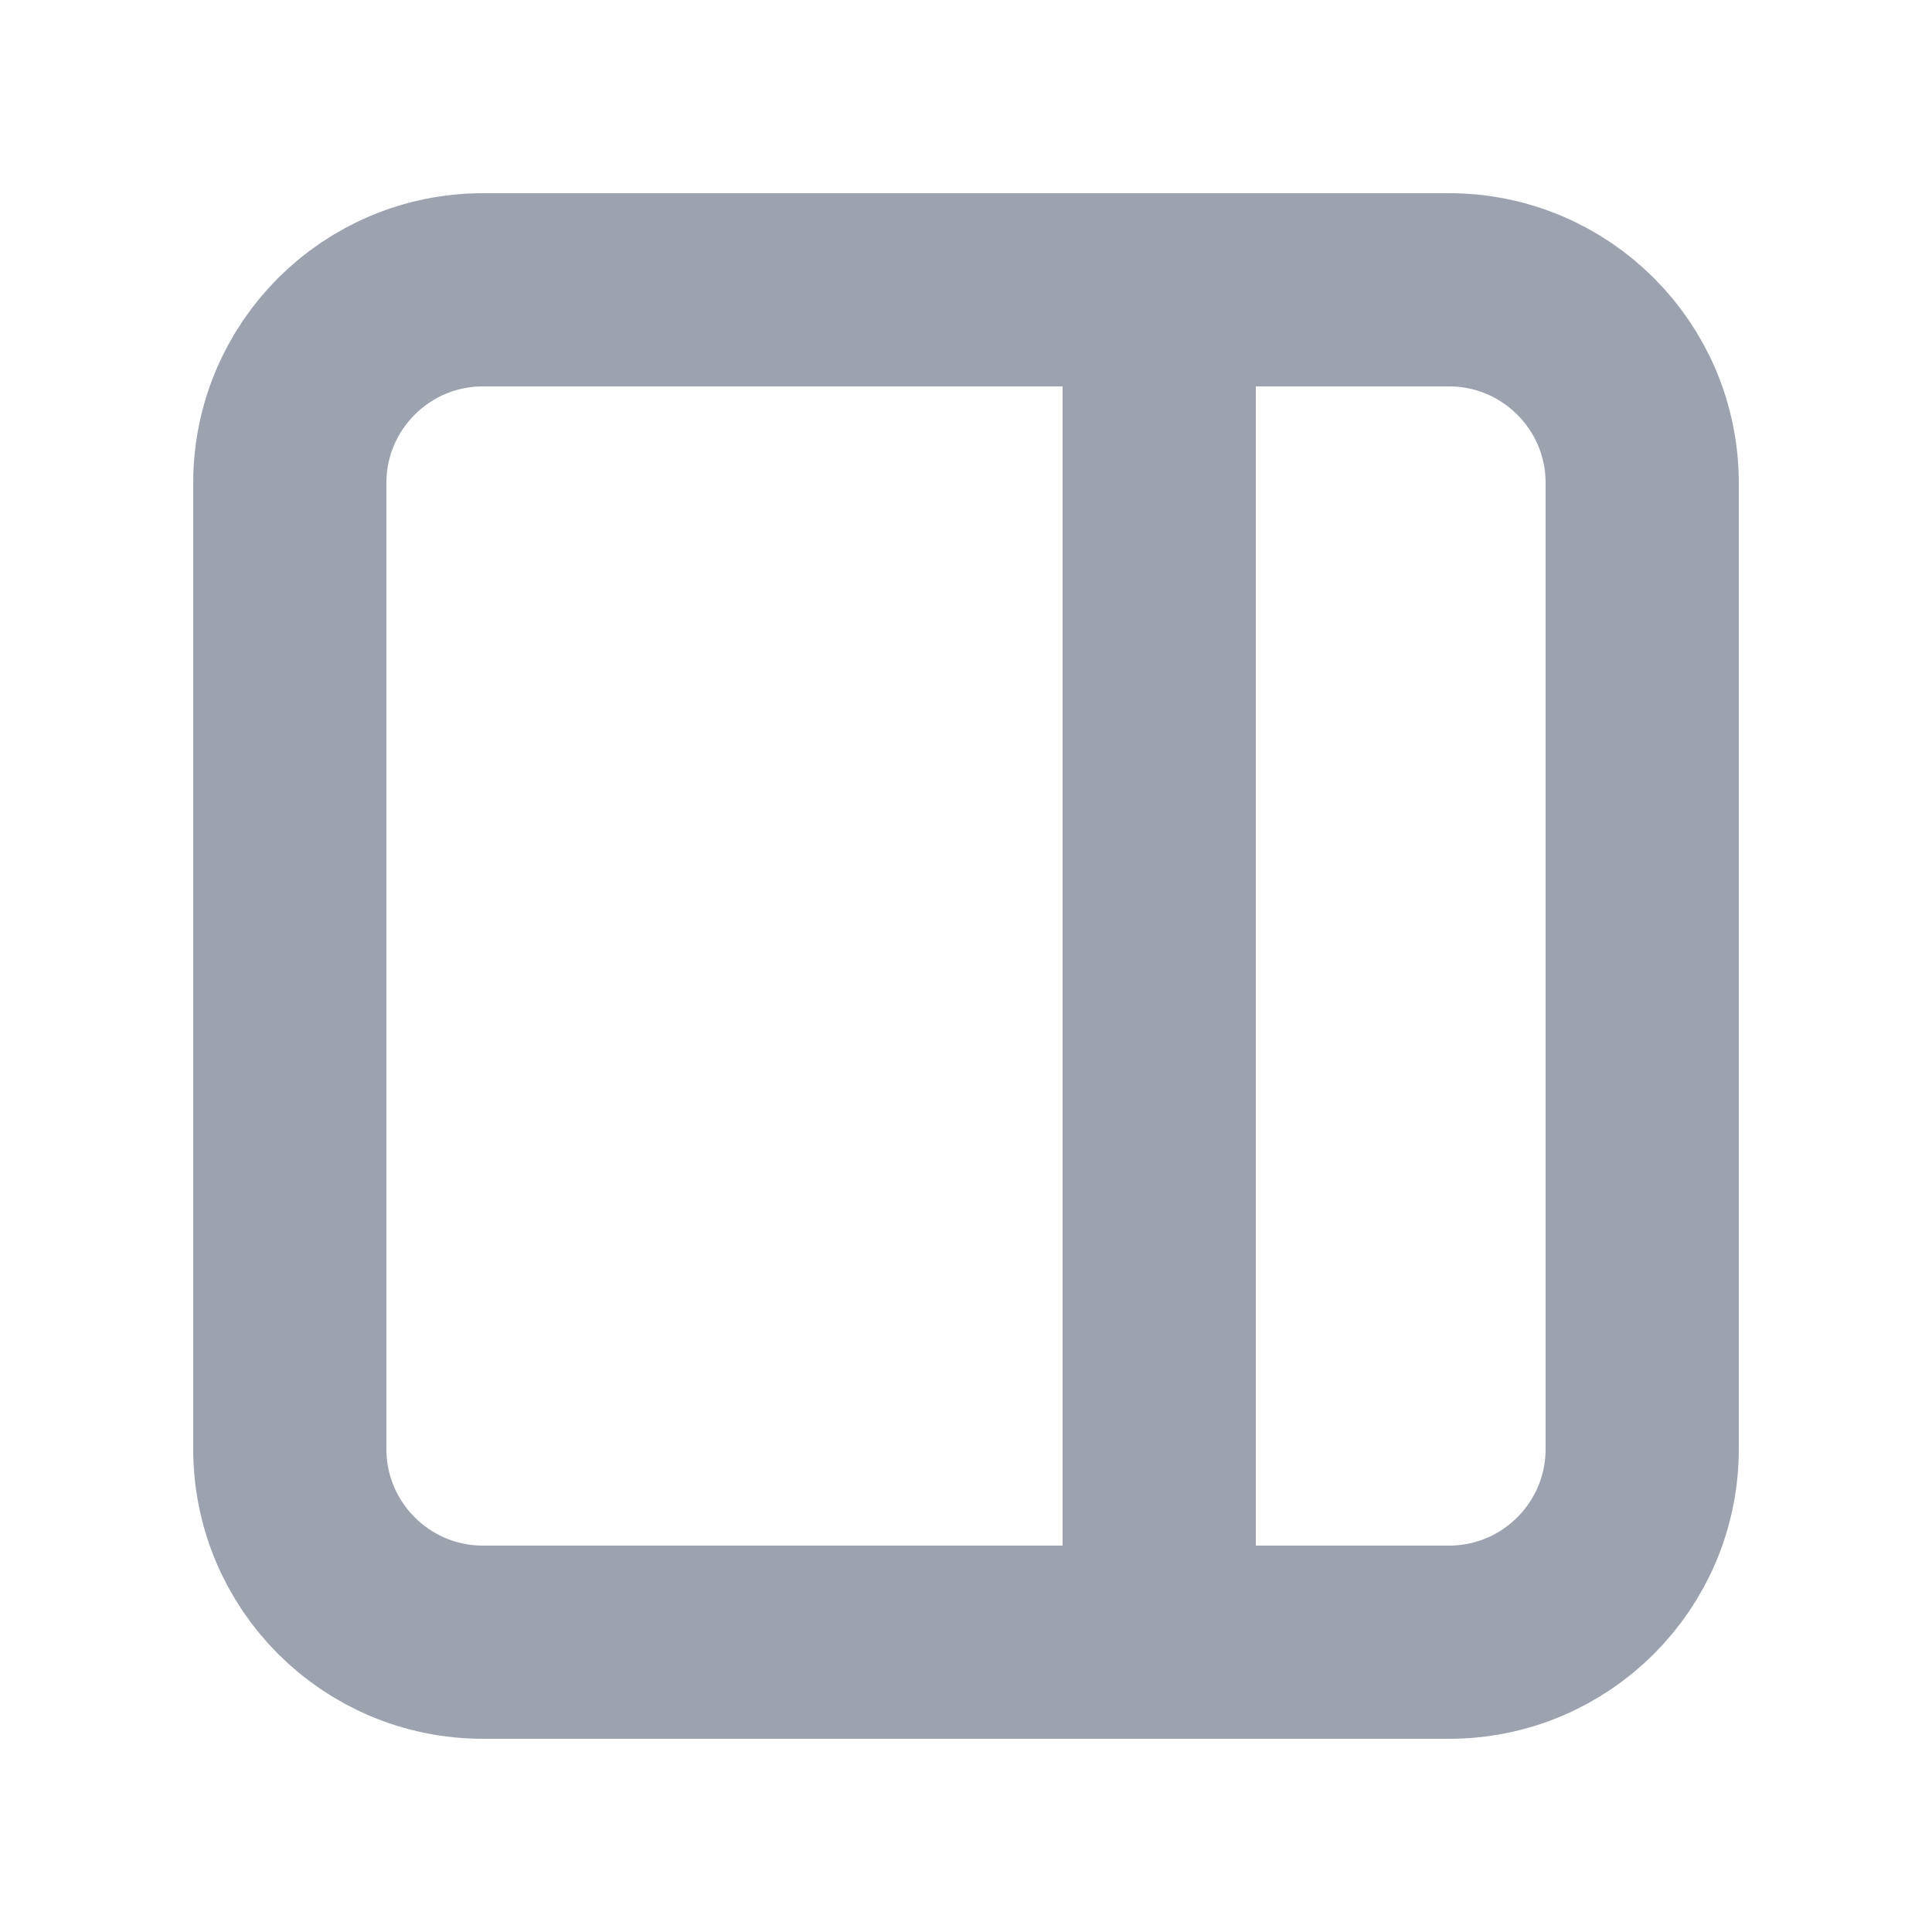
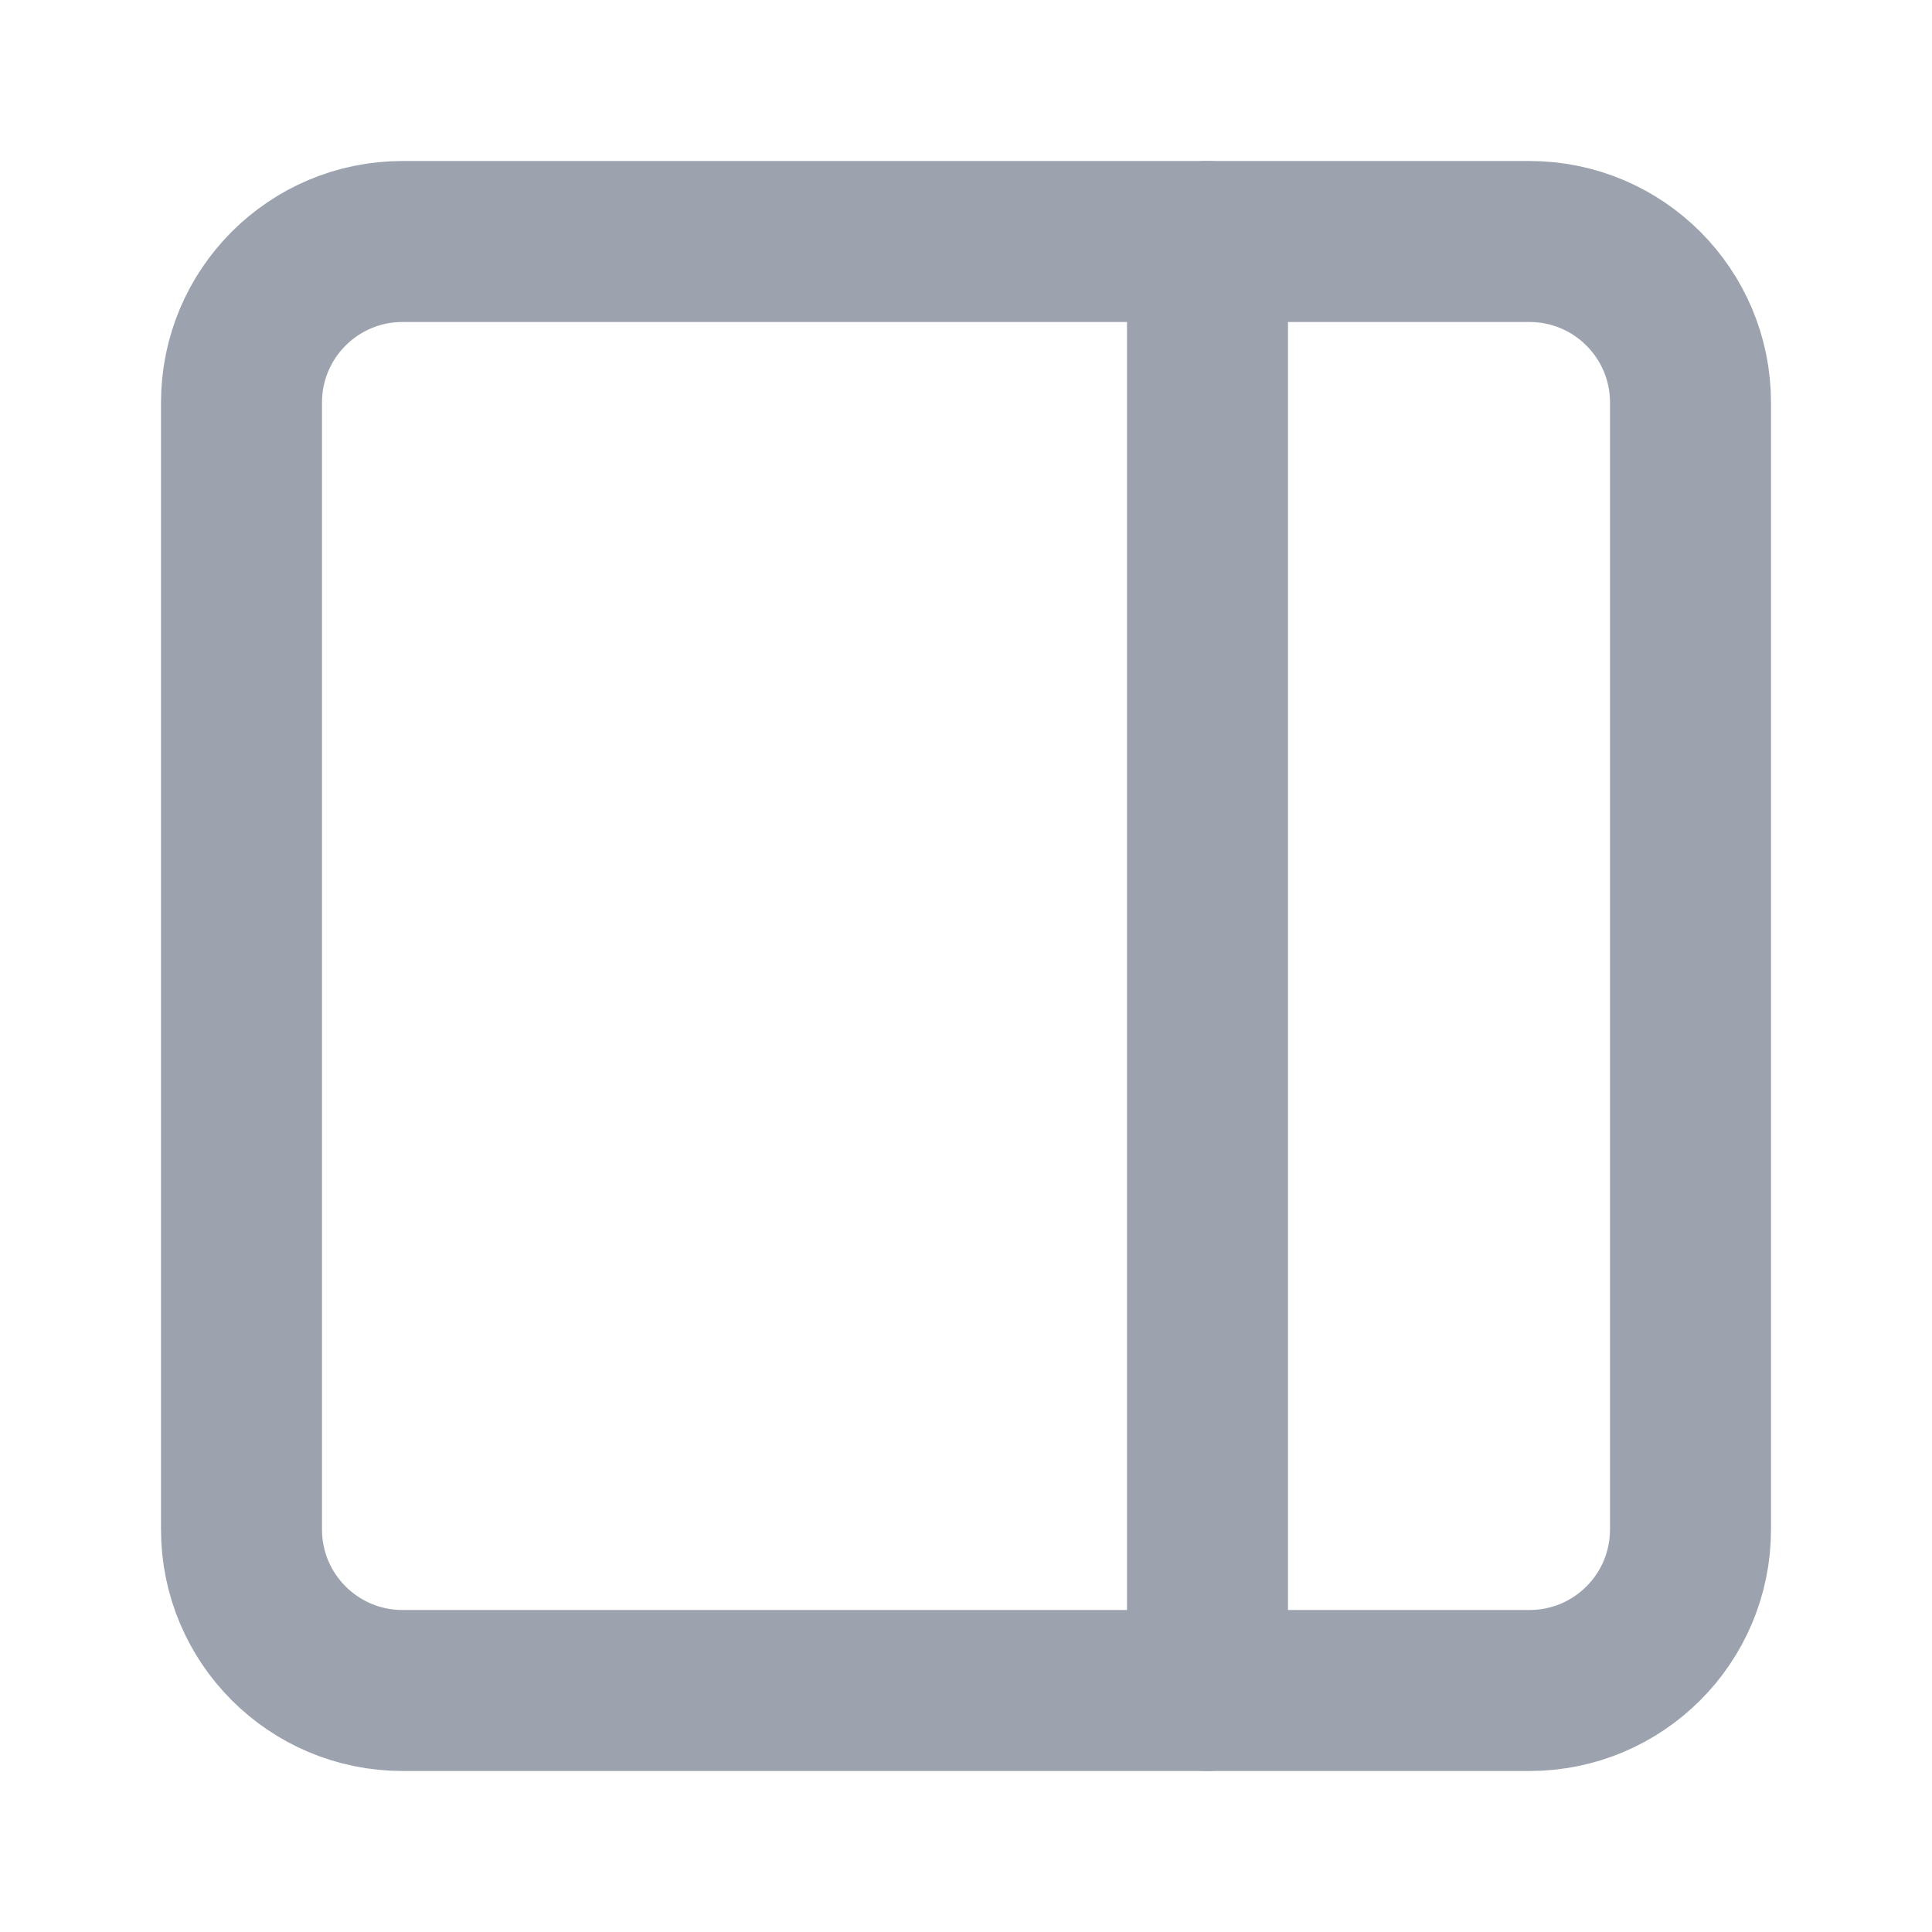
- <svg xmlns="http://www.w3.org/2000/svg" preserveAspectRatio="none" overflow="visible" style="display: block;" width="20" height="20" viewBox="0 0 20 20" fill="none">
-   <rect x="3" y="3" width="14" height="14" rx="2" stroke="#9CA3AF" stroke-width="2" stroke-linecap="round" stroke-linejoin="round" />
-   <path d="M12 3V17" stroke="#9CA3AF" stroke-width="2" stroke-linecap="round" stroke-linejoin="round" />
+ <svg xmlns="http://www.w3.org/2000/svg" class="lucide lucide-panel-right" width="24" height="24" viewBox="0 0 24 24" fill="none" stroke="#9CA3AF" stroke-width="2" stroke-linecap="round" stroke-linejoin="round">
+   <rect width="18" height="18" x="3" y="3" rx="2" />
+   <path d="M15 3v18" />
</svg>
